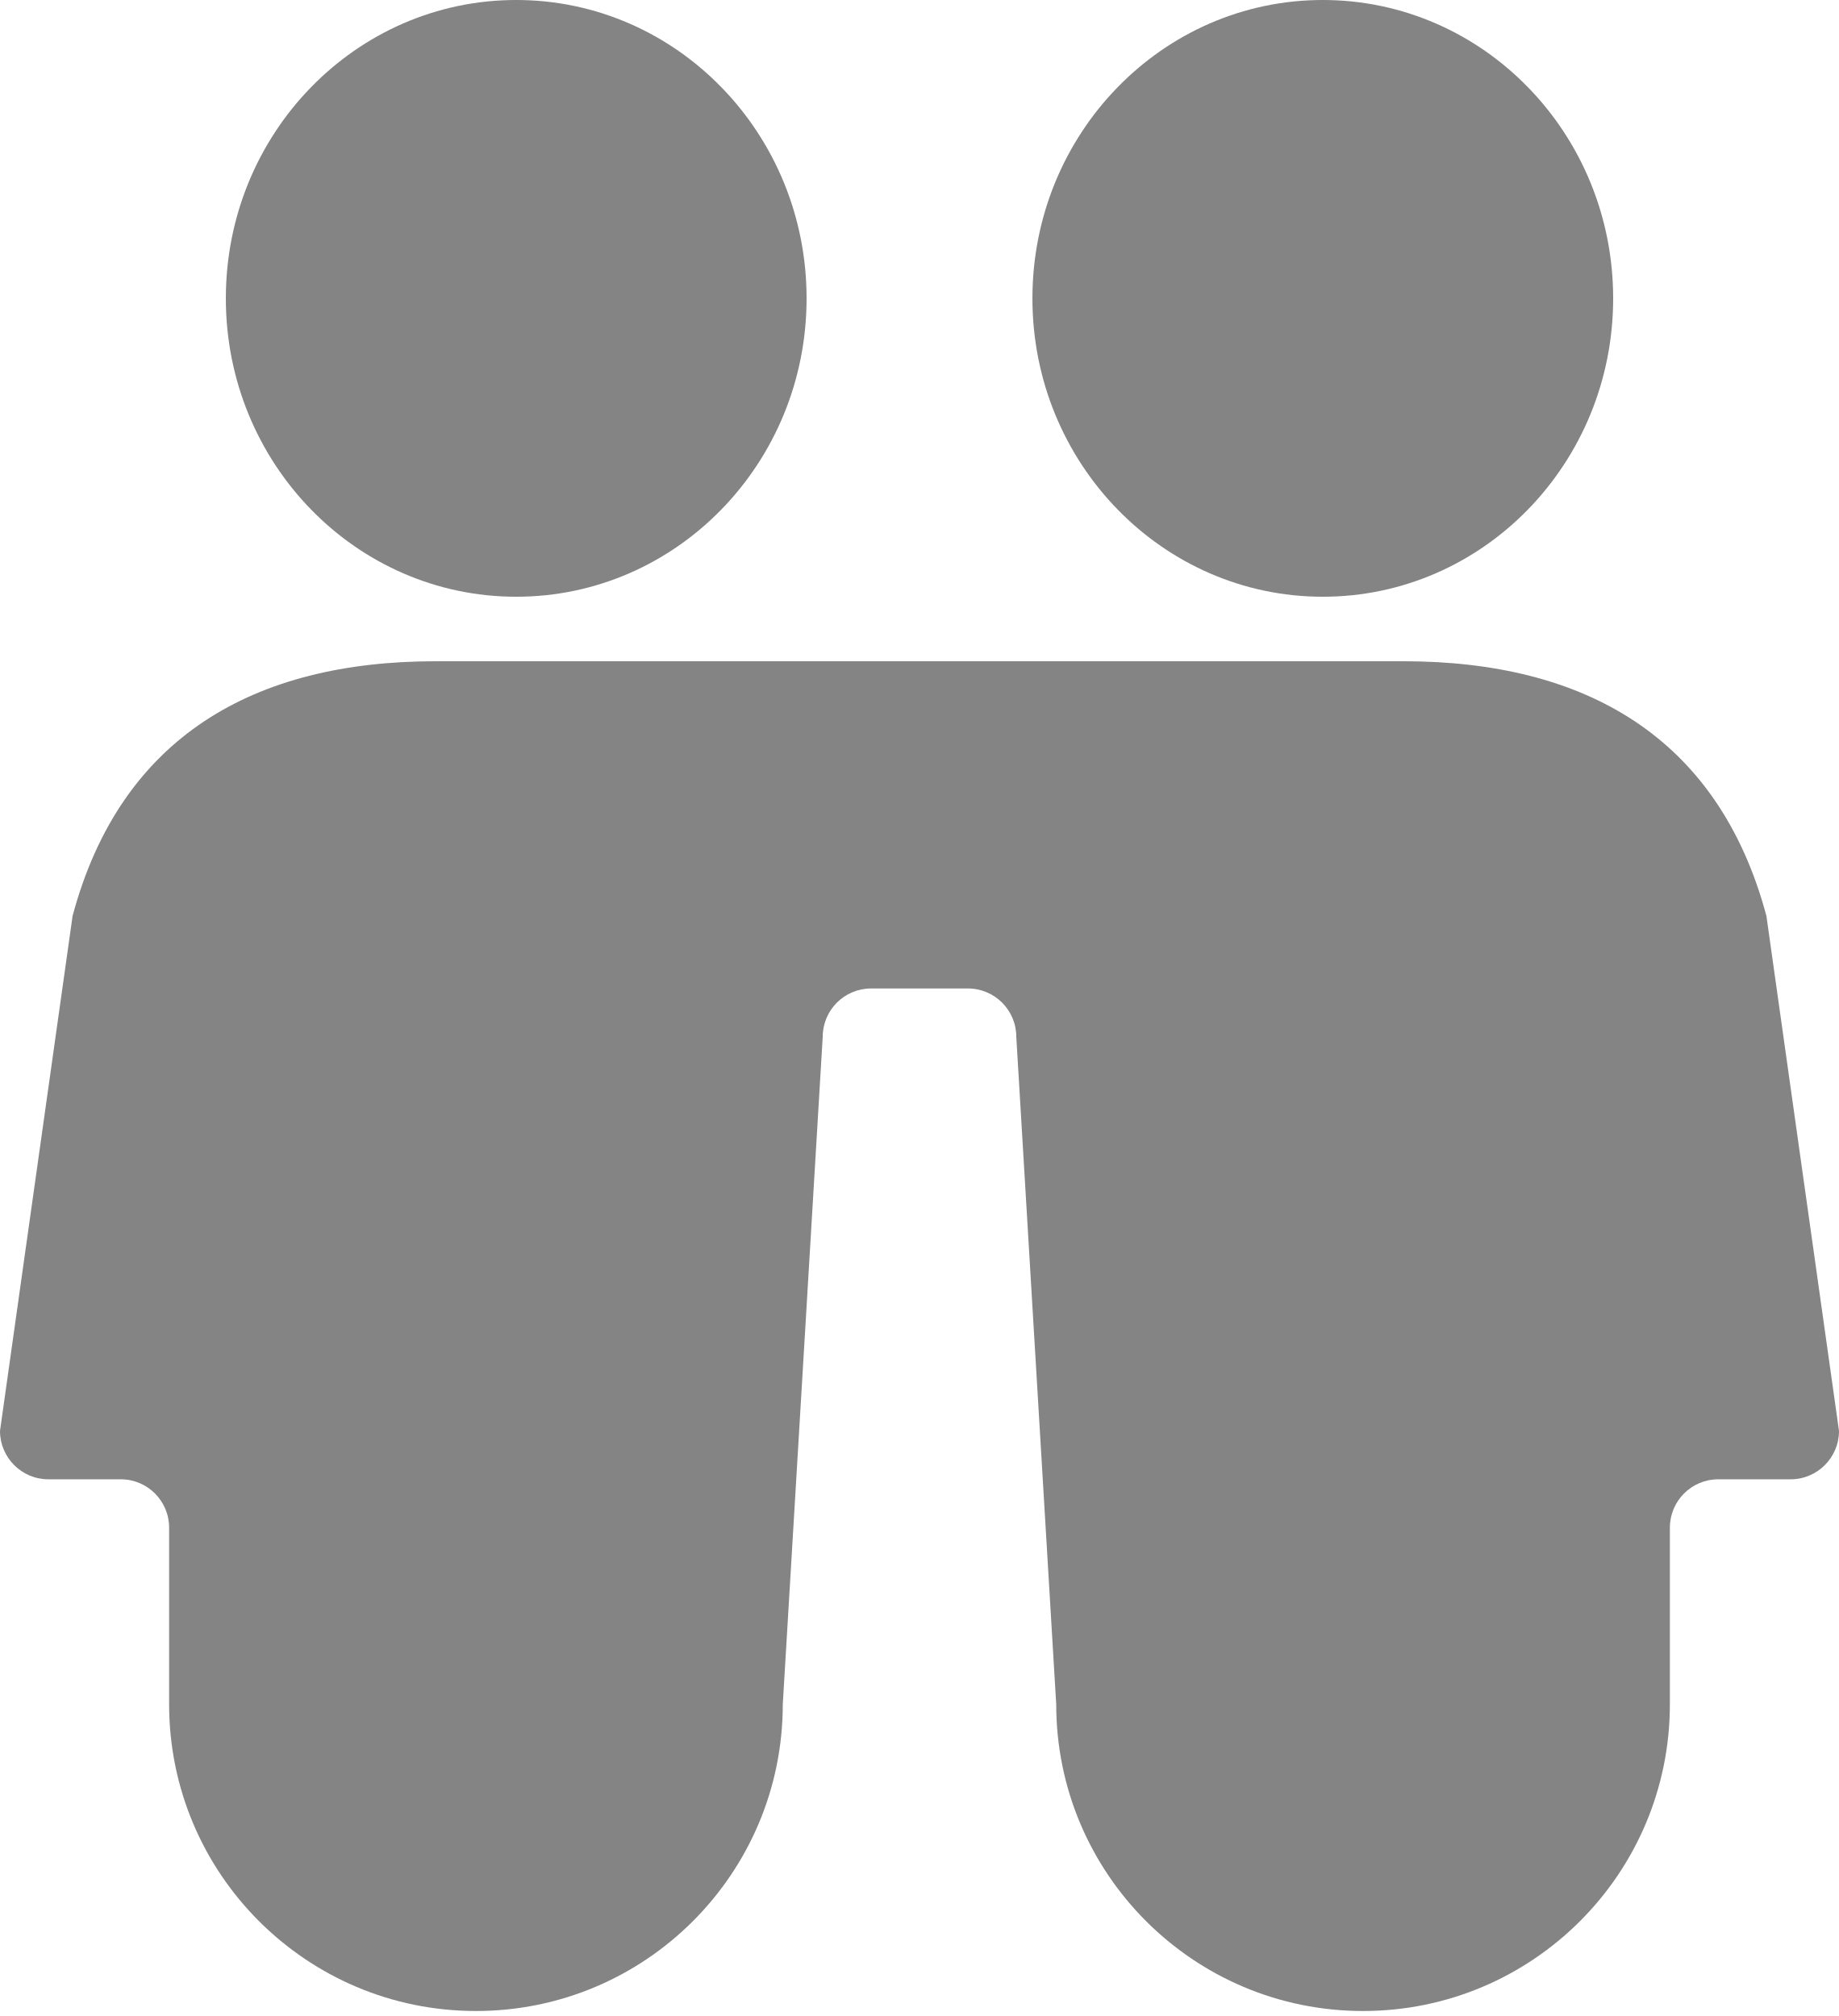
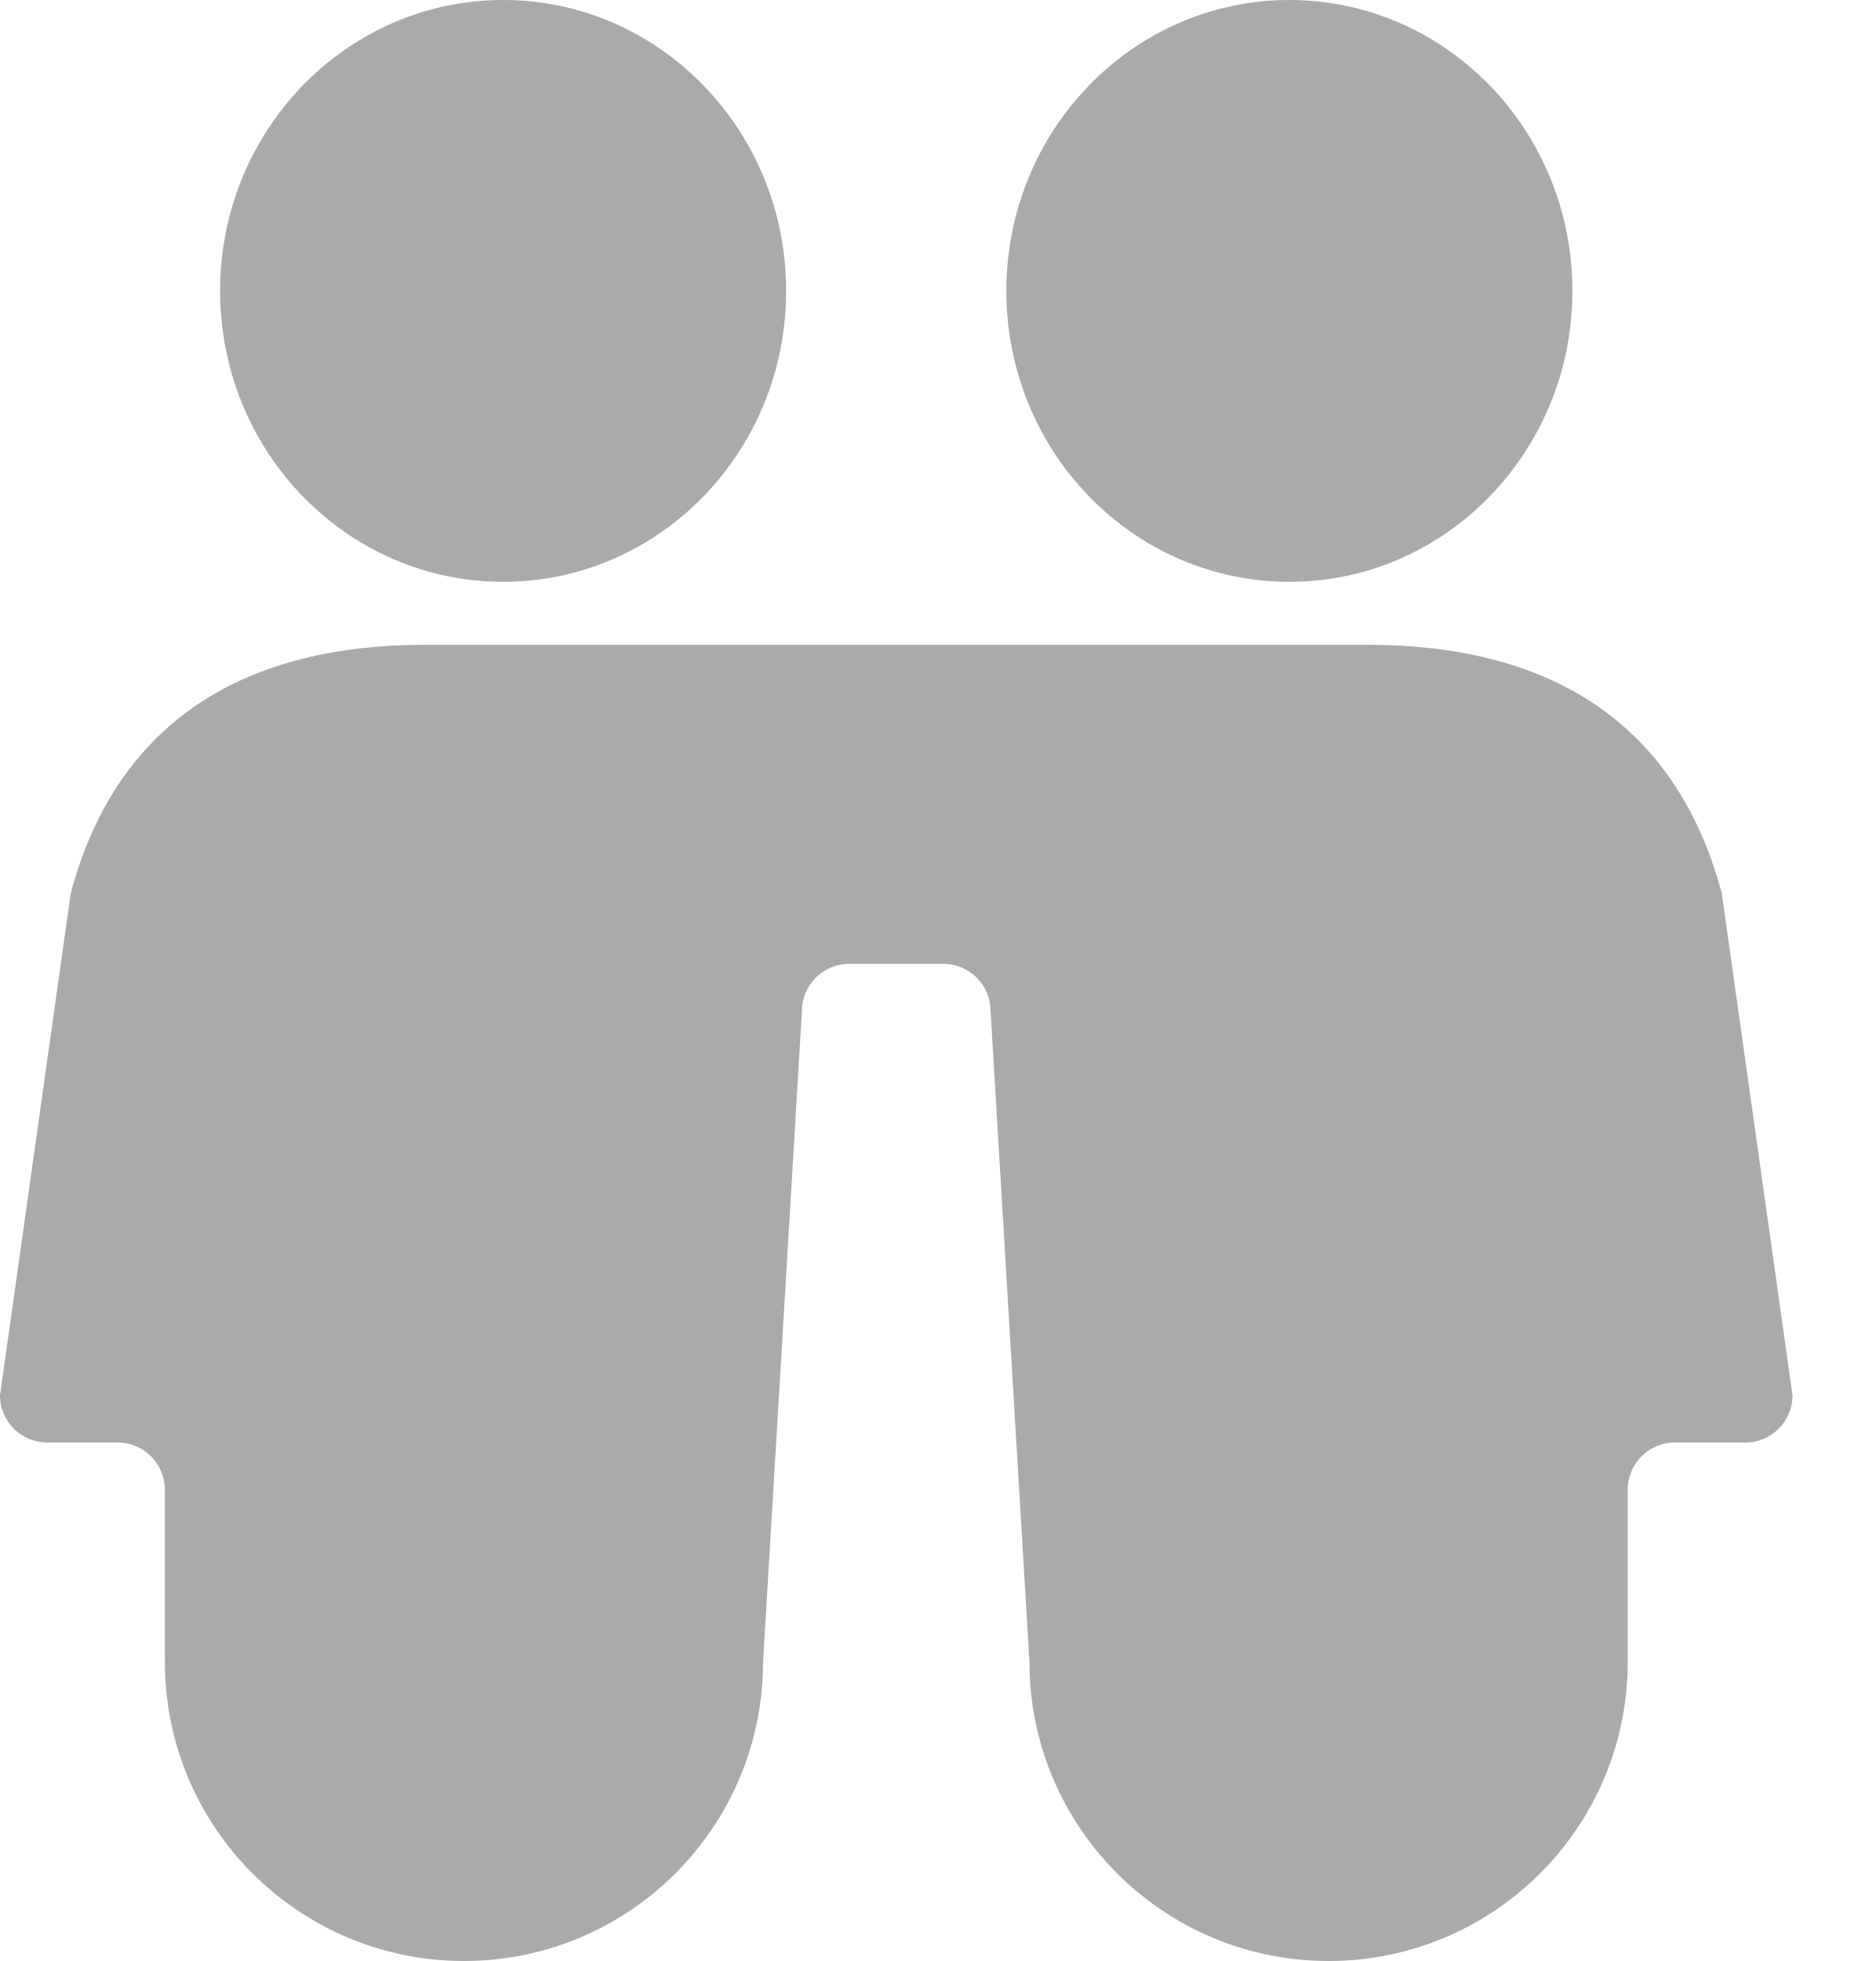
- <svg xmlns="http://www.w3.org/2000/svg" width="114" height="125" viewBox="0 0 114 125" fill="none">
-   <ellipse cx="32" cy="18.5" rx="18" ry="18.5" fill="#848484" />
-   <ellipse cx="82" cy="18.5" rx="18" ry="18.5" fill="#848484" />
-   <path d="M87 41C98.205 41 106.516 45.651 109.5 56.789L114 88.722C114 90.379 112.657 91.722 111 91.722H106.516C104.859 91.722 103.516 93.065 103.516 94.722V105.67C103.516 116.175 95 124.69 84.495 124.69C73.99 124.69 65.475 116.175 65.475 105.67L63 64.289C63 62.632 61.657 61.289 60 61.289H54C52.343 61.289 51 62.632 51 64.289L48.525 105.67C48.525 116.175 40.01 124.69 29.505 124.69C19 124.69 10.484 116.175 10.484 105.67V94.722C10.484 93.065 9.141 91.722 7.484 91.722H3C1.343 91.722 1.65095e-05 90.379 0 88.722L4.5 56.789C7.484 45.651 15.795 41 27 41H87Z" fill="#848484" />
+ <svg xmlns="http://www.w3.org/2000/svg" width="22" height="23" viewBox="0 0 22 23" fill="none">
+   <ellipse cx="5.902" cy="3.412" rx="3.32" ry="3.412" fill="#AAAAAA" />
+   <ellipse cx="15.125" cy="3.412" rx="3.32" ry="3.412" fill="#AAAAAA" />
+   <path d="M16.047 7.563C18.114 7.563 19.647 8.421 20.197 10.475L21.027 16.366C21.027 16.671 20.779 16.919 20.474 16.919H19.646C19.341 16.919 19.094 17.166 19.094 17.472V19.491C19.094 21.429 17.523 23 15.585 23C13.647 23 12.076 21.429 12.076 19.491L11.62 11.859C11.62 11.553 11.372 11.305 11.066 11.305H9.961C9.655 11.305 9.407 11.553 9.407 11.859L8.951 19.491C8.951 21.429 7.38 23 5.442 23C3.505 23 1.934 21.429 1.934 19.491V17.472C1.933 17.167 1.686 16.919 1.381 16.919H0.554C0.248 16.919 3.04504e-06 16.671 0 16.366L0.83 10.475C1.381 8.421 2.914 7.563 4.98 7.563H16.047Z" fill="#AAAAAA" />
</svg>
